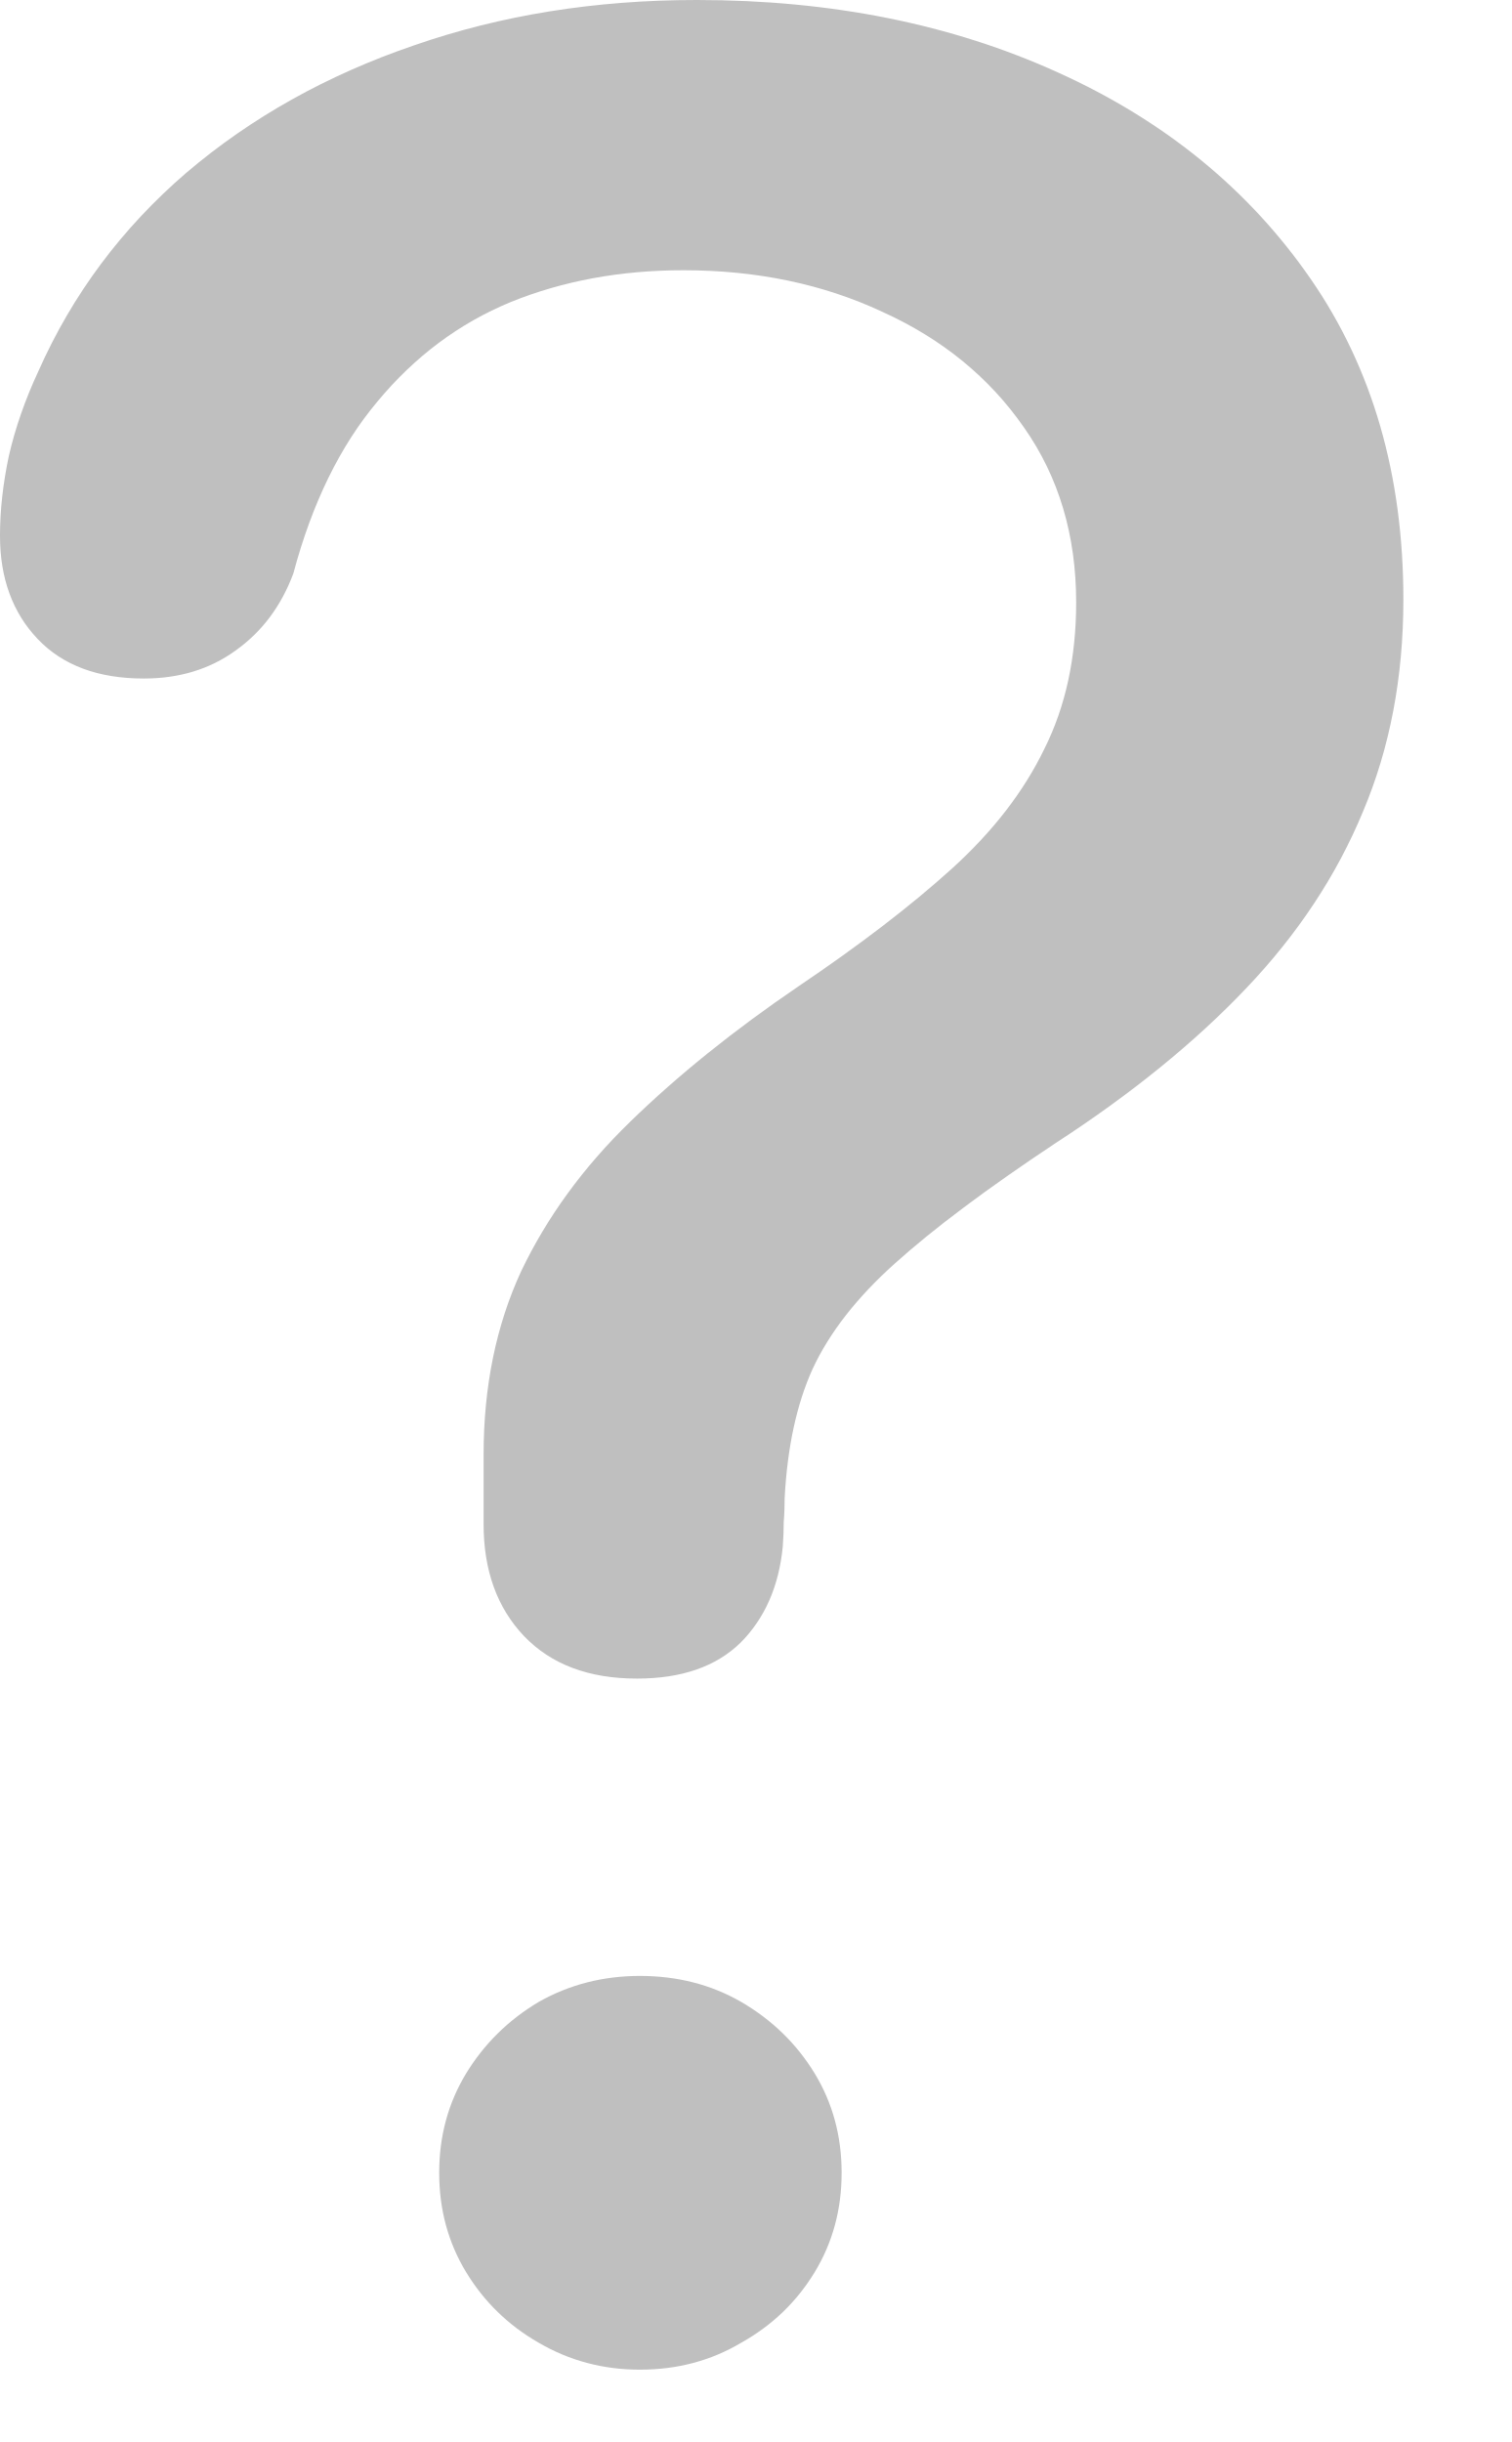
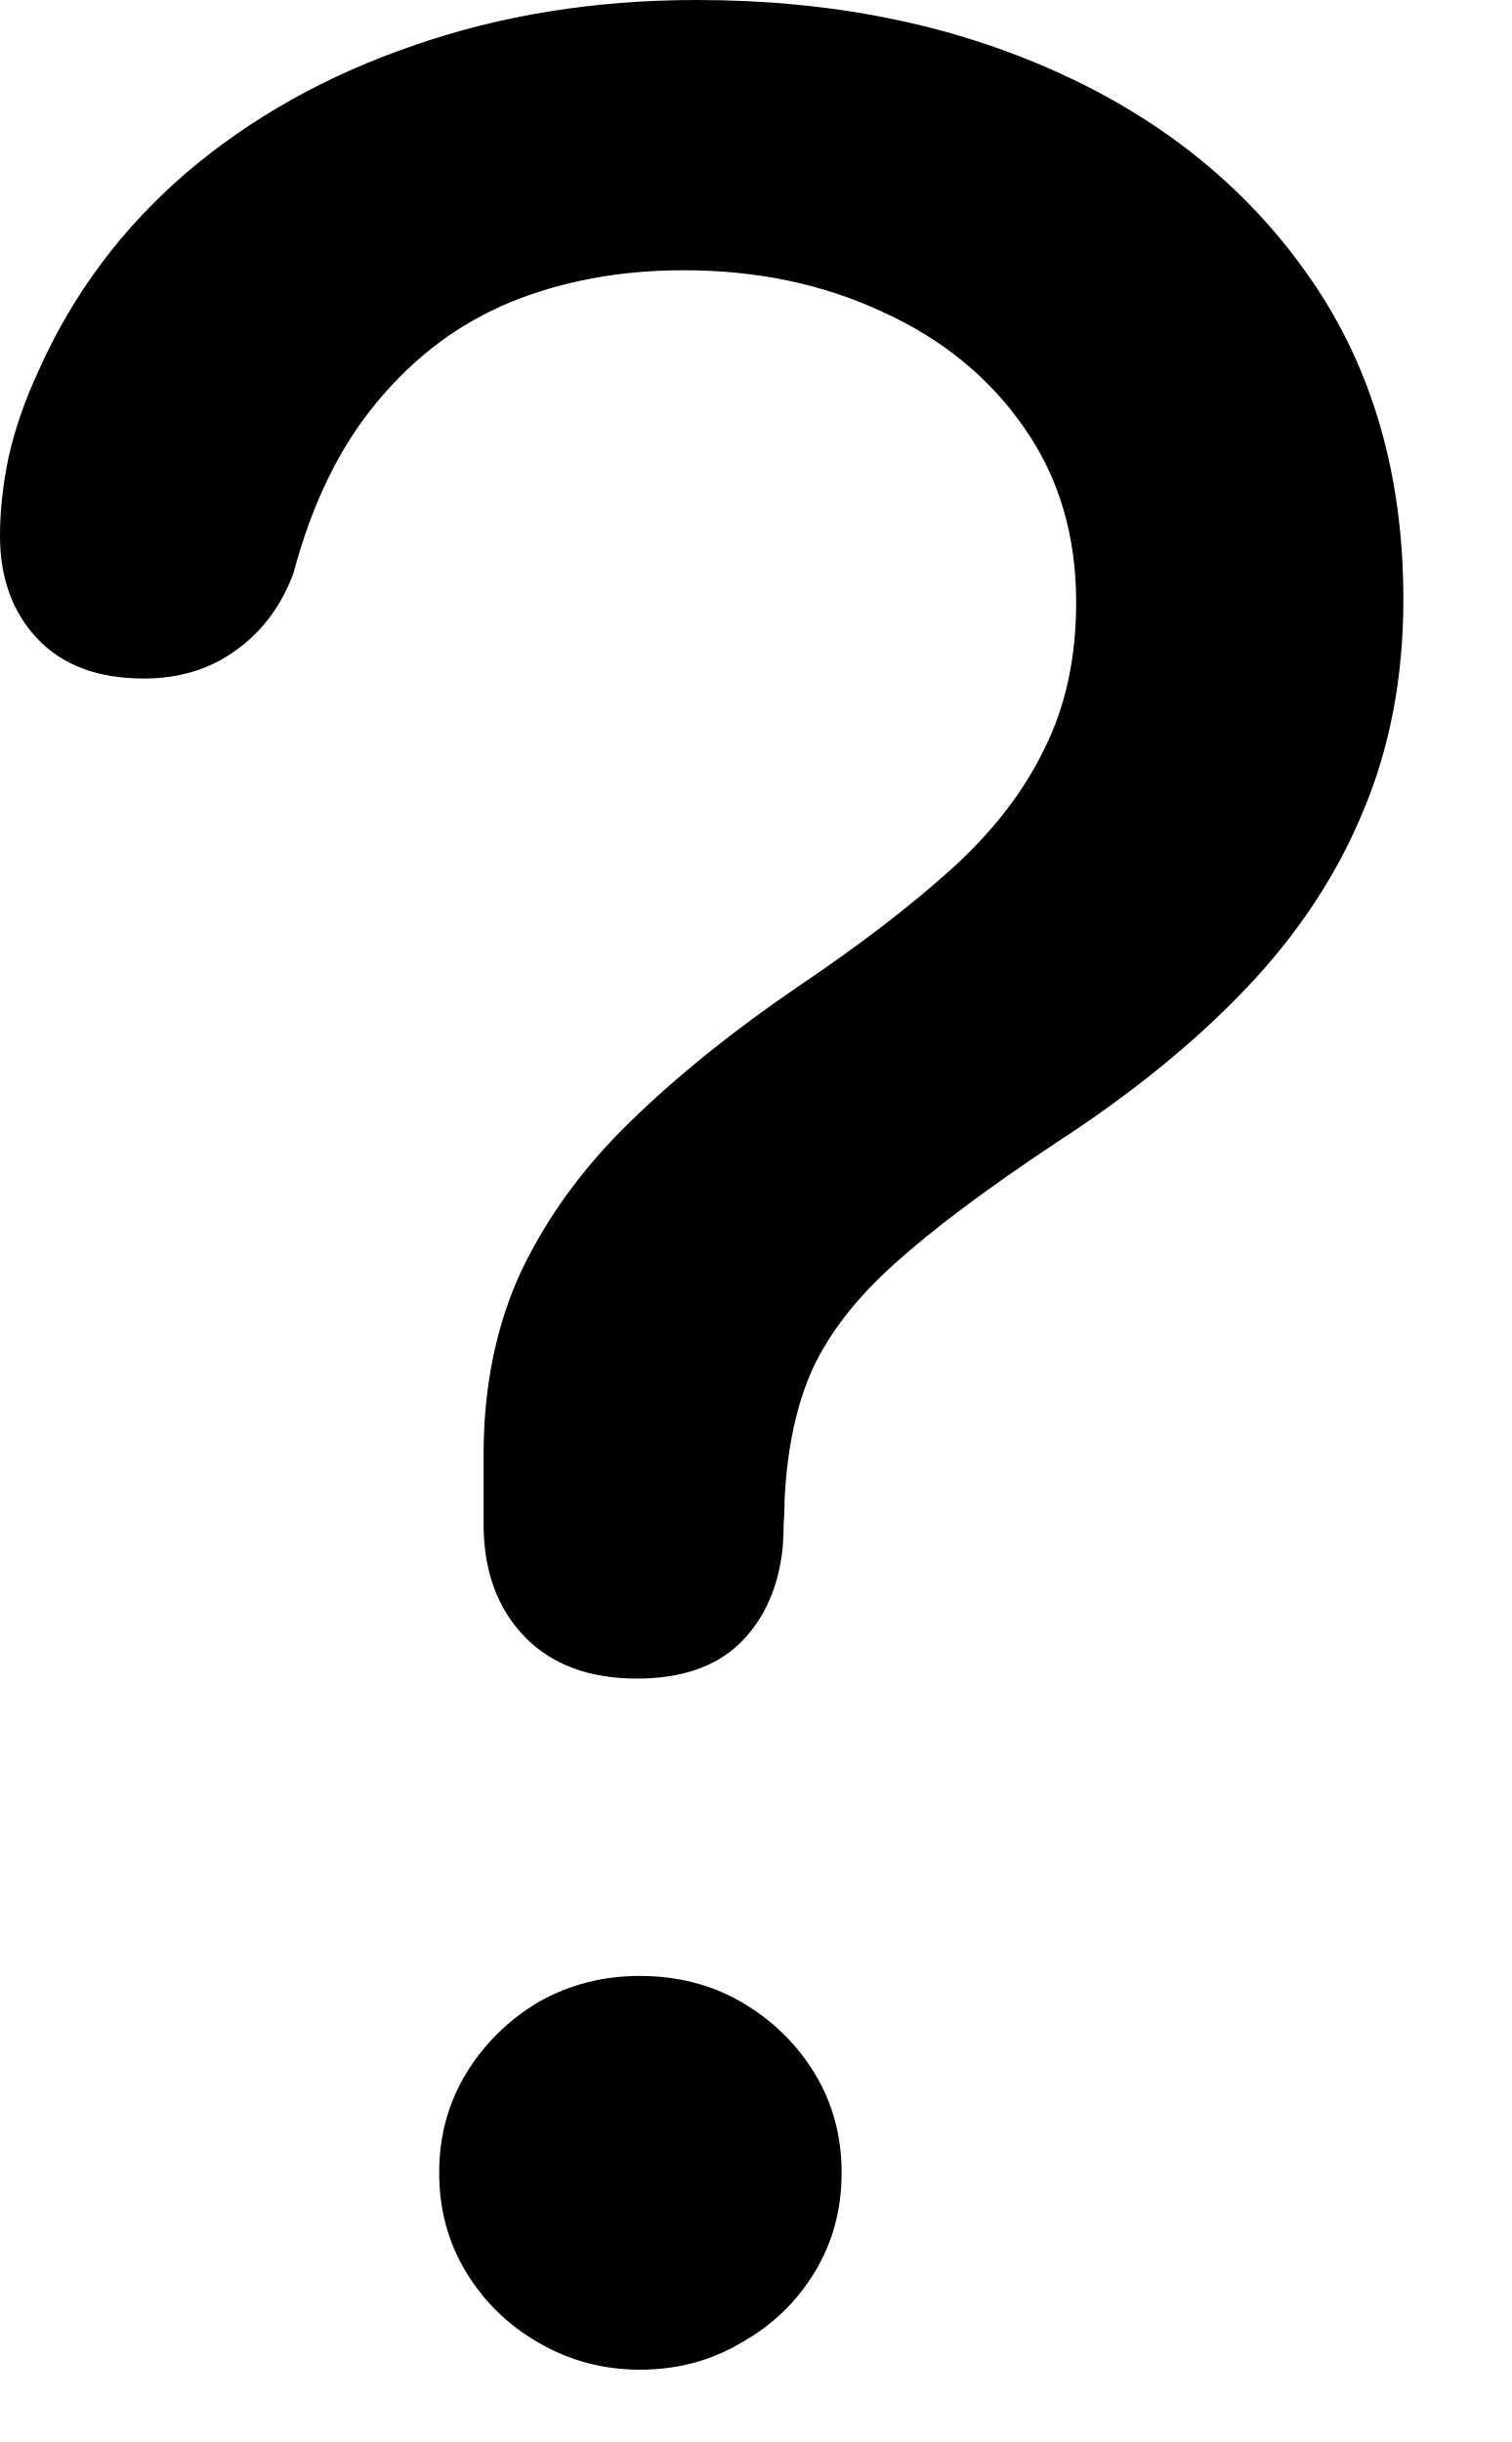
<svg xmlns="http://www.w3.org/2000/svg" width="13" height="21" viewBox="0 0 13 21" fill="none">
-   <path d="M5.478 14.435C5.063 14.435 4.74 14.313 4.507 14.07C4.275 13.826 4.159 13.505 4.159 13.107C4.159 13.007 4.159 12.908 4.159 12.808C4.159 12.709 4.159 12.609 4.159 12.509C4.159 11.923 4.267 11.397 4.482 10.932C4.704 10.467 5.016 10.038 5.42 9.646C5.83 9.247 6.311 8.86 6.865 8.483C7.39 8.129 7.83 7.792 8.185 7.471C8.539 7.15 8.804 6.807 8.981 6.441C9.164 6.076 9.255 5.656 9.255 5.18C9.255 4.604 9.106 4.103 8.807 3.677C8.508 3.246 8.102 2.914 7.587 2.681C7.078 2.443 6.508 2.324 5.877 2.324C5.335 2.324 4.839 2.416 4.391 2.598C3.948 2.781 3.567 3.066 3.246 3.453C2.925 3.835 2.684 4.327 2.523 4.931C2.418 5.213 2.252 5.434 2.025 5.595C1.804 5.755 1.541 5.835 1.237 5.835C0.844 5.835 0.54 5.722 0.324 5.495C0.108 5.268 -3.8147e-05 4.972 -3.8147e-05 4.607C-3.8147e-05 4.391 0.025 4.164 0.075 3.926C0.13 3.683 0.216 3.437 0.332 3.188C0.625 2.529 1.049 1.962 1.602 1.486C2.161 1.01 2.814 0.645 3.561 0.39C4.308 0.13 5.119 0 5.993 0C7.15 0 8.185 0.208 9.098 0.623C10.016 1.038 10.741 1.63 11.272 2.399C11.804 3.168 12.069 4.087 12.069 5.155C12.069 5.824 11.953 6.433 11.721 6.981C11.494 7.529 11.159 8.035 10.716 8.5C10.274 8.965 9.728 9.408 9.081 9.828C8.489 10.221 8.027 10.567 7.695 10.866C7.368 11.159 7.133 11.461 6.989 11.771C6.851 12.075 6.771 12.446 6.748 12.883C6.748 12.949 6.746 13.018 6.74 13.09C6.74 13.157 6.737 13.226 6.732 13.298C6.699 13.641 6.577 13.918 6.367 14.128C6.156 14.333 5.86 14.435 5.478 14.435ZM5.503 20.378C5.188 20.378 4.897 20.301 4.632 20.146C4.372 19.997 4.164 19.795 4.009 19.54C3.854 19.285 3.777 19 3.777 18.685C3.777 18.37 3.854 18.085 4.009 17.83C4.164 17.576 4.372 17.371 4.632 17.216C4.897 17.066 5.188 16.992 5.503 16.992C5.824 16.992 6.115 17.066 6.375 17.216C6.641 17.371 6.851 17.576 7.006 17.83C7.161 18.085 7.238 18.37 7.238 18.685C7.238 19 7.161 19.285 7.006 19.54C6.851 19.795 6.641 19.997 6.375 20.146C6.115 20.301 5.824 20.378 5.503 20.378Z" fill="#BFBFBF" />
+   <path d="M5.478 14.435C5.063 14.435 4.74 14.313 4.507 14.07C4.275 13.826 4.159 13.505 4.159 13.107C4.159 13.007 4.159 12.908 4.159 12.808C4.159 12.709 4.159 12.609 4.159 12.509C4.159 11.923 4.267 11.397 4.482 10.932C4.704 10.467 5.016 10.038 5.42 9.646C5.83 9.247 6.311 8.86 6.865 8.483C7.39 8.129 7.83 7.792 8.185 7.471C8.539 7.15 8.804 6.807 8.981 6.441C9.164 6.076 9.255 5.656 9.255 5.18C9.255 4.604 9.106 4.103 8.807 3.677C8.508 3.246 8.102 2.914 7.587 2.681C7.078 2.443 6.508 2.324 5.877 2.324C5.335 2.324 4.839 2.416 4.391 2.598C3.948 2.781 3.567 3.066 3.246 3.453C2.925 3.835 2.684 4.327 2.523 4.931C2.418 5.213 2.252 5.434 2.025 5.595C1.804 5.755 1.541 5.835 1.237 5.835C0.844 5.835 0.54 5.722 0.324 5.495C0.108 5.268 -3.8147e-05 4.972 -3.8147e-05 4.607C-3.8147e-05 4.391 0.025 4.164 0.075 3.926C0.13 3.683 0.216 3.437 0.332 3.188C0.625 2.529 1.049 1.962 1.602 1.486C2.161 1.01 2.814 0.645 3.561 0.39C4.308 0.13 5.119 0 5.993 0C7.15 0 8.185 0.208 9.098 0.623C10.016 1.038 10.741 1.63 11.272 2.399C11.804 3.168 12.069 4.087 12.069 5.155C12.069 5.824 11.953 6.433 11.721 6.981C11.494 7.529 11.159 8.035 10.716 8.5C10.274 8.965 9.728 9.408 9.081 9.828C8.489 10.221 8.027 10.567 7.695 10.866C7.368 11.159 7.133 11.461 6.989 11.771C6.851 12.075 6.771 12.446 6.748 12.883C6.748 12.949 6.746 13.018 6.74 13.09C6.74 13.157 6.737 13.226 6.732 13.298C6.699 13.641 6.577 13.918 6.367 14.128C6.156 14.333 5.86 14.435 5.478 14.435ZM5.503 20.378C5.188 20.378 4.897 20.301 4.632 20.146C4.372 19.997 4.164 19.795 4.009 19.54C3.854 19.285 3.777 19 3.777 18.685C3.777 18.37 3.854 18.085 4.009 17.83C4.164 17.576 4.372 17.371 4.632 17.216C4.897 17.066 5.188 16.992 5.503 16.992C5.824 16.992 6.115 17.066 6.375 17.216C6.641 17.371 6.851 17.576 7.006 17.83C7.161 18.085 7.238 18.37 7.238 18.685C7.238 19 7.161 19.285 7.006 19.54C6.851 19.795 6.641 19.997 6.375 20.146C6.115 20.301 5.824 20.378 5.503 20.378Z" fill="currentColor" />
</svg>
